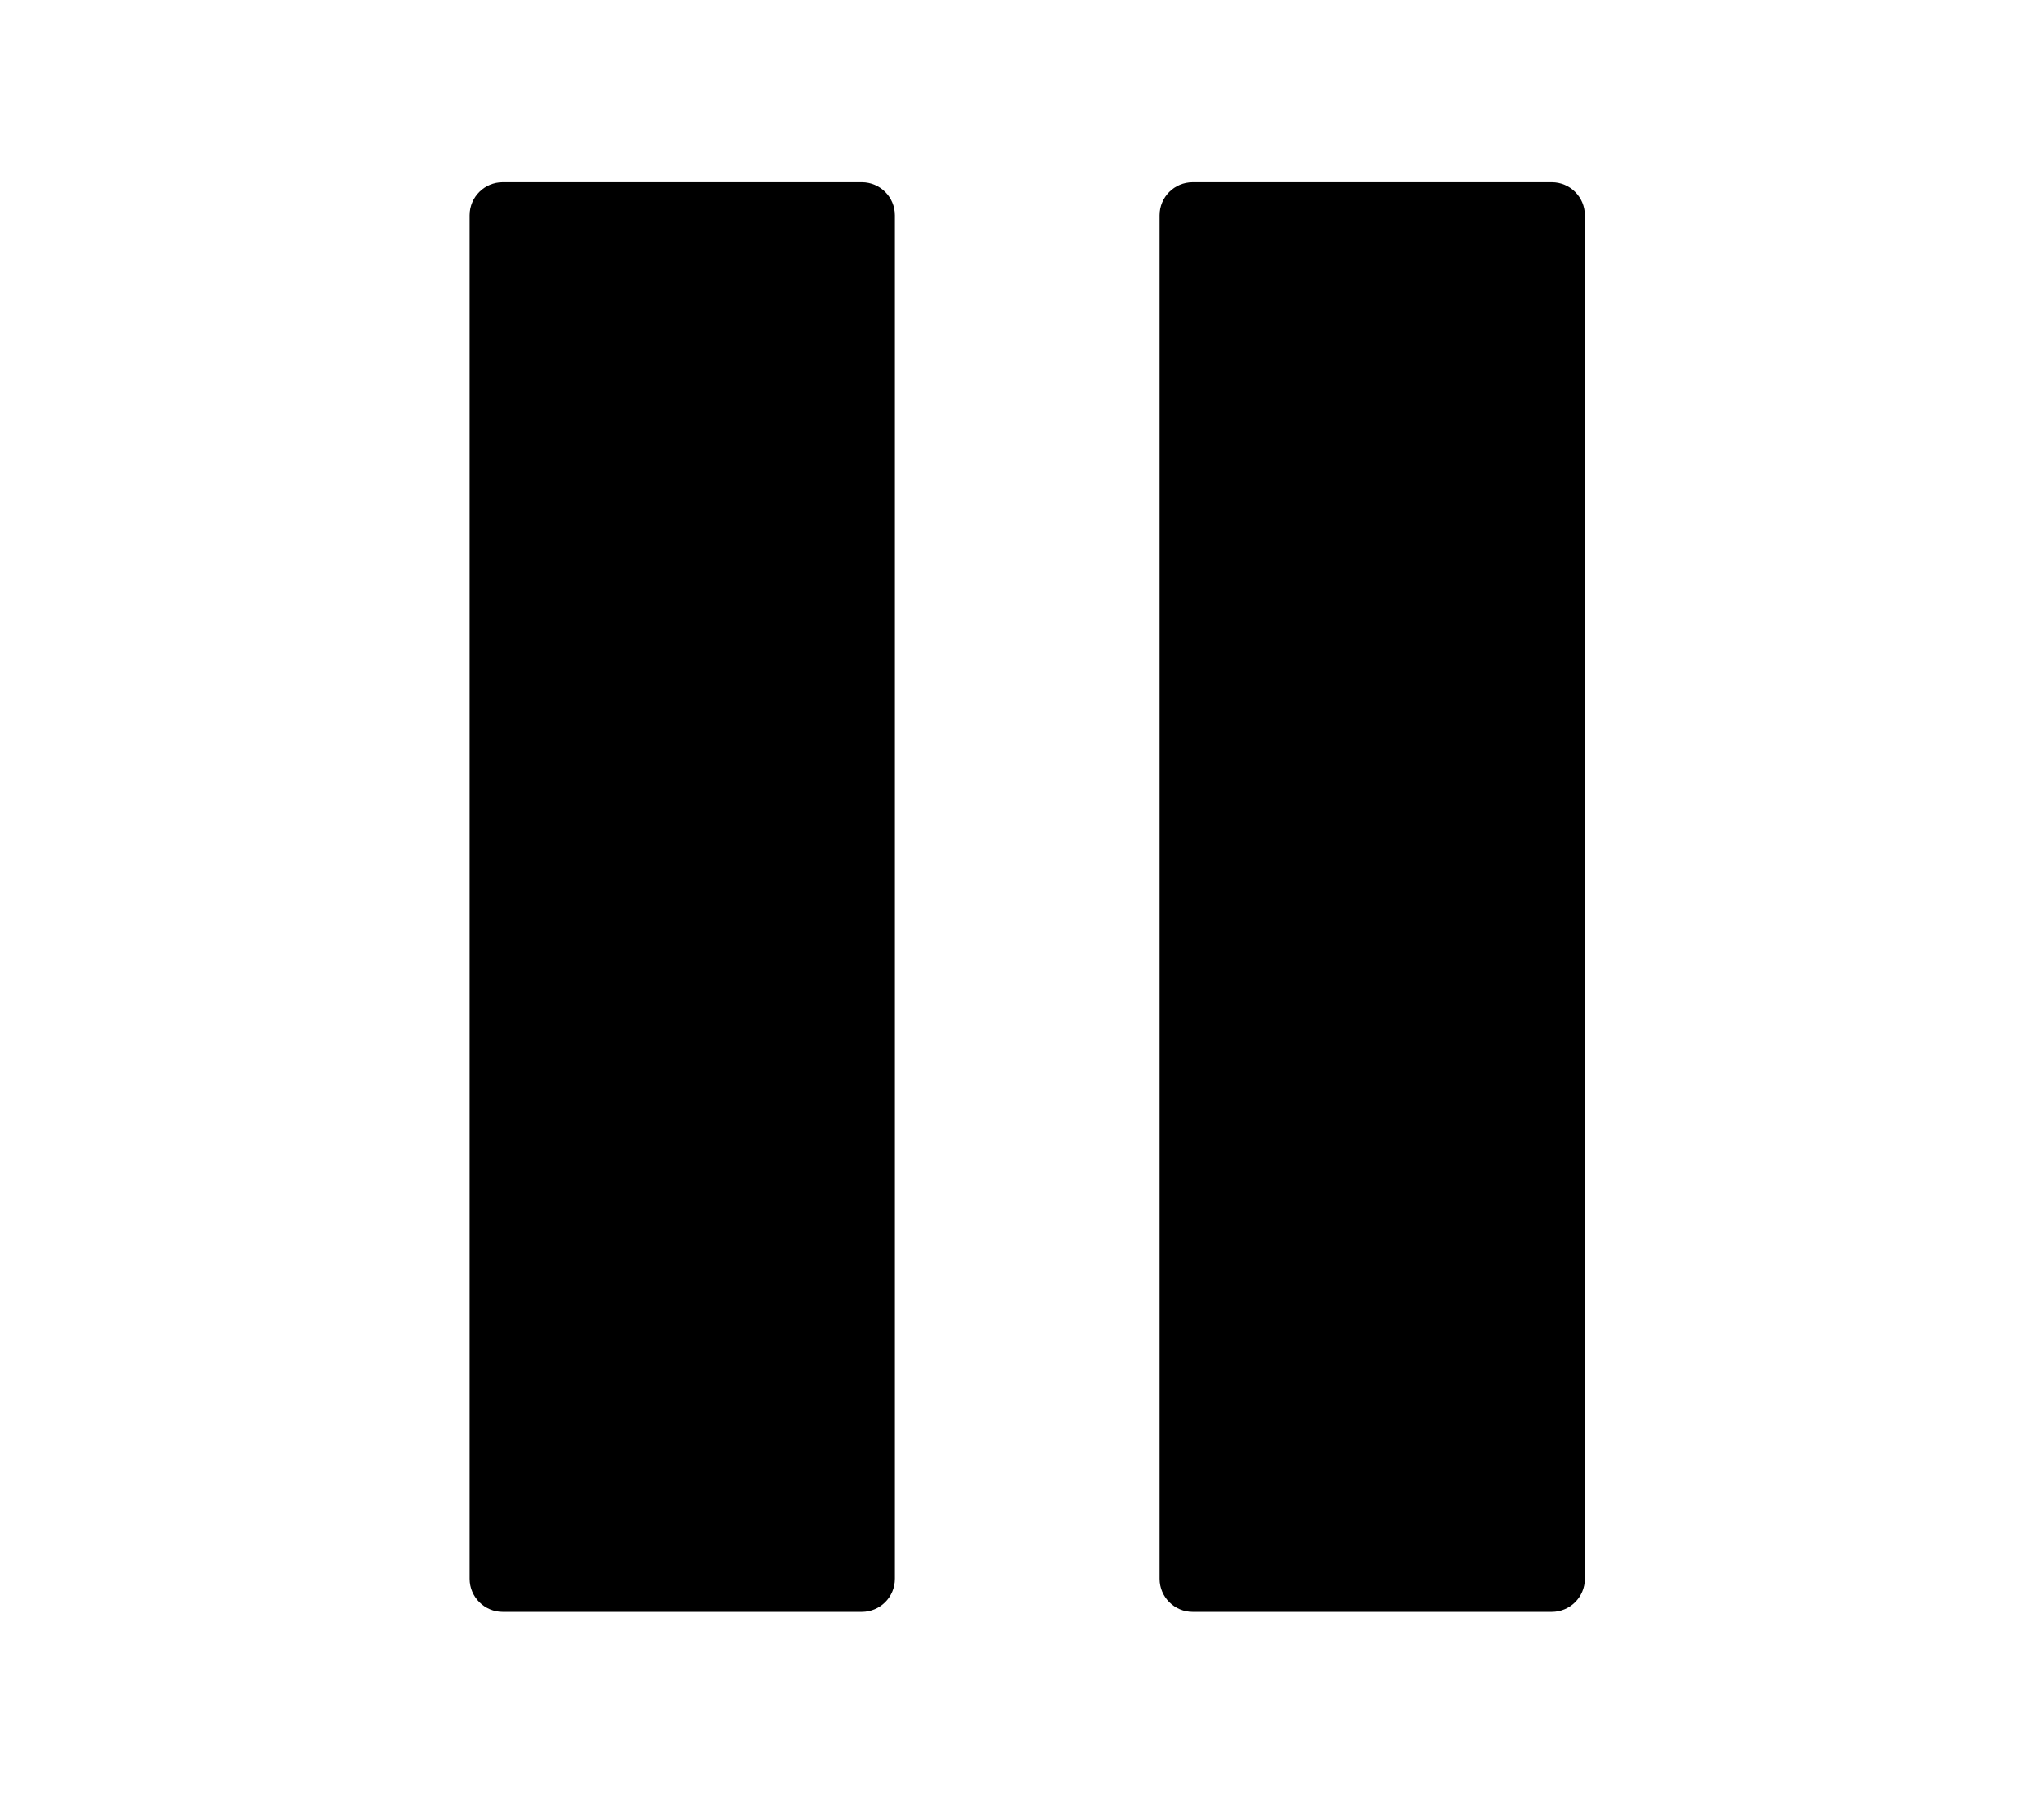
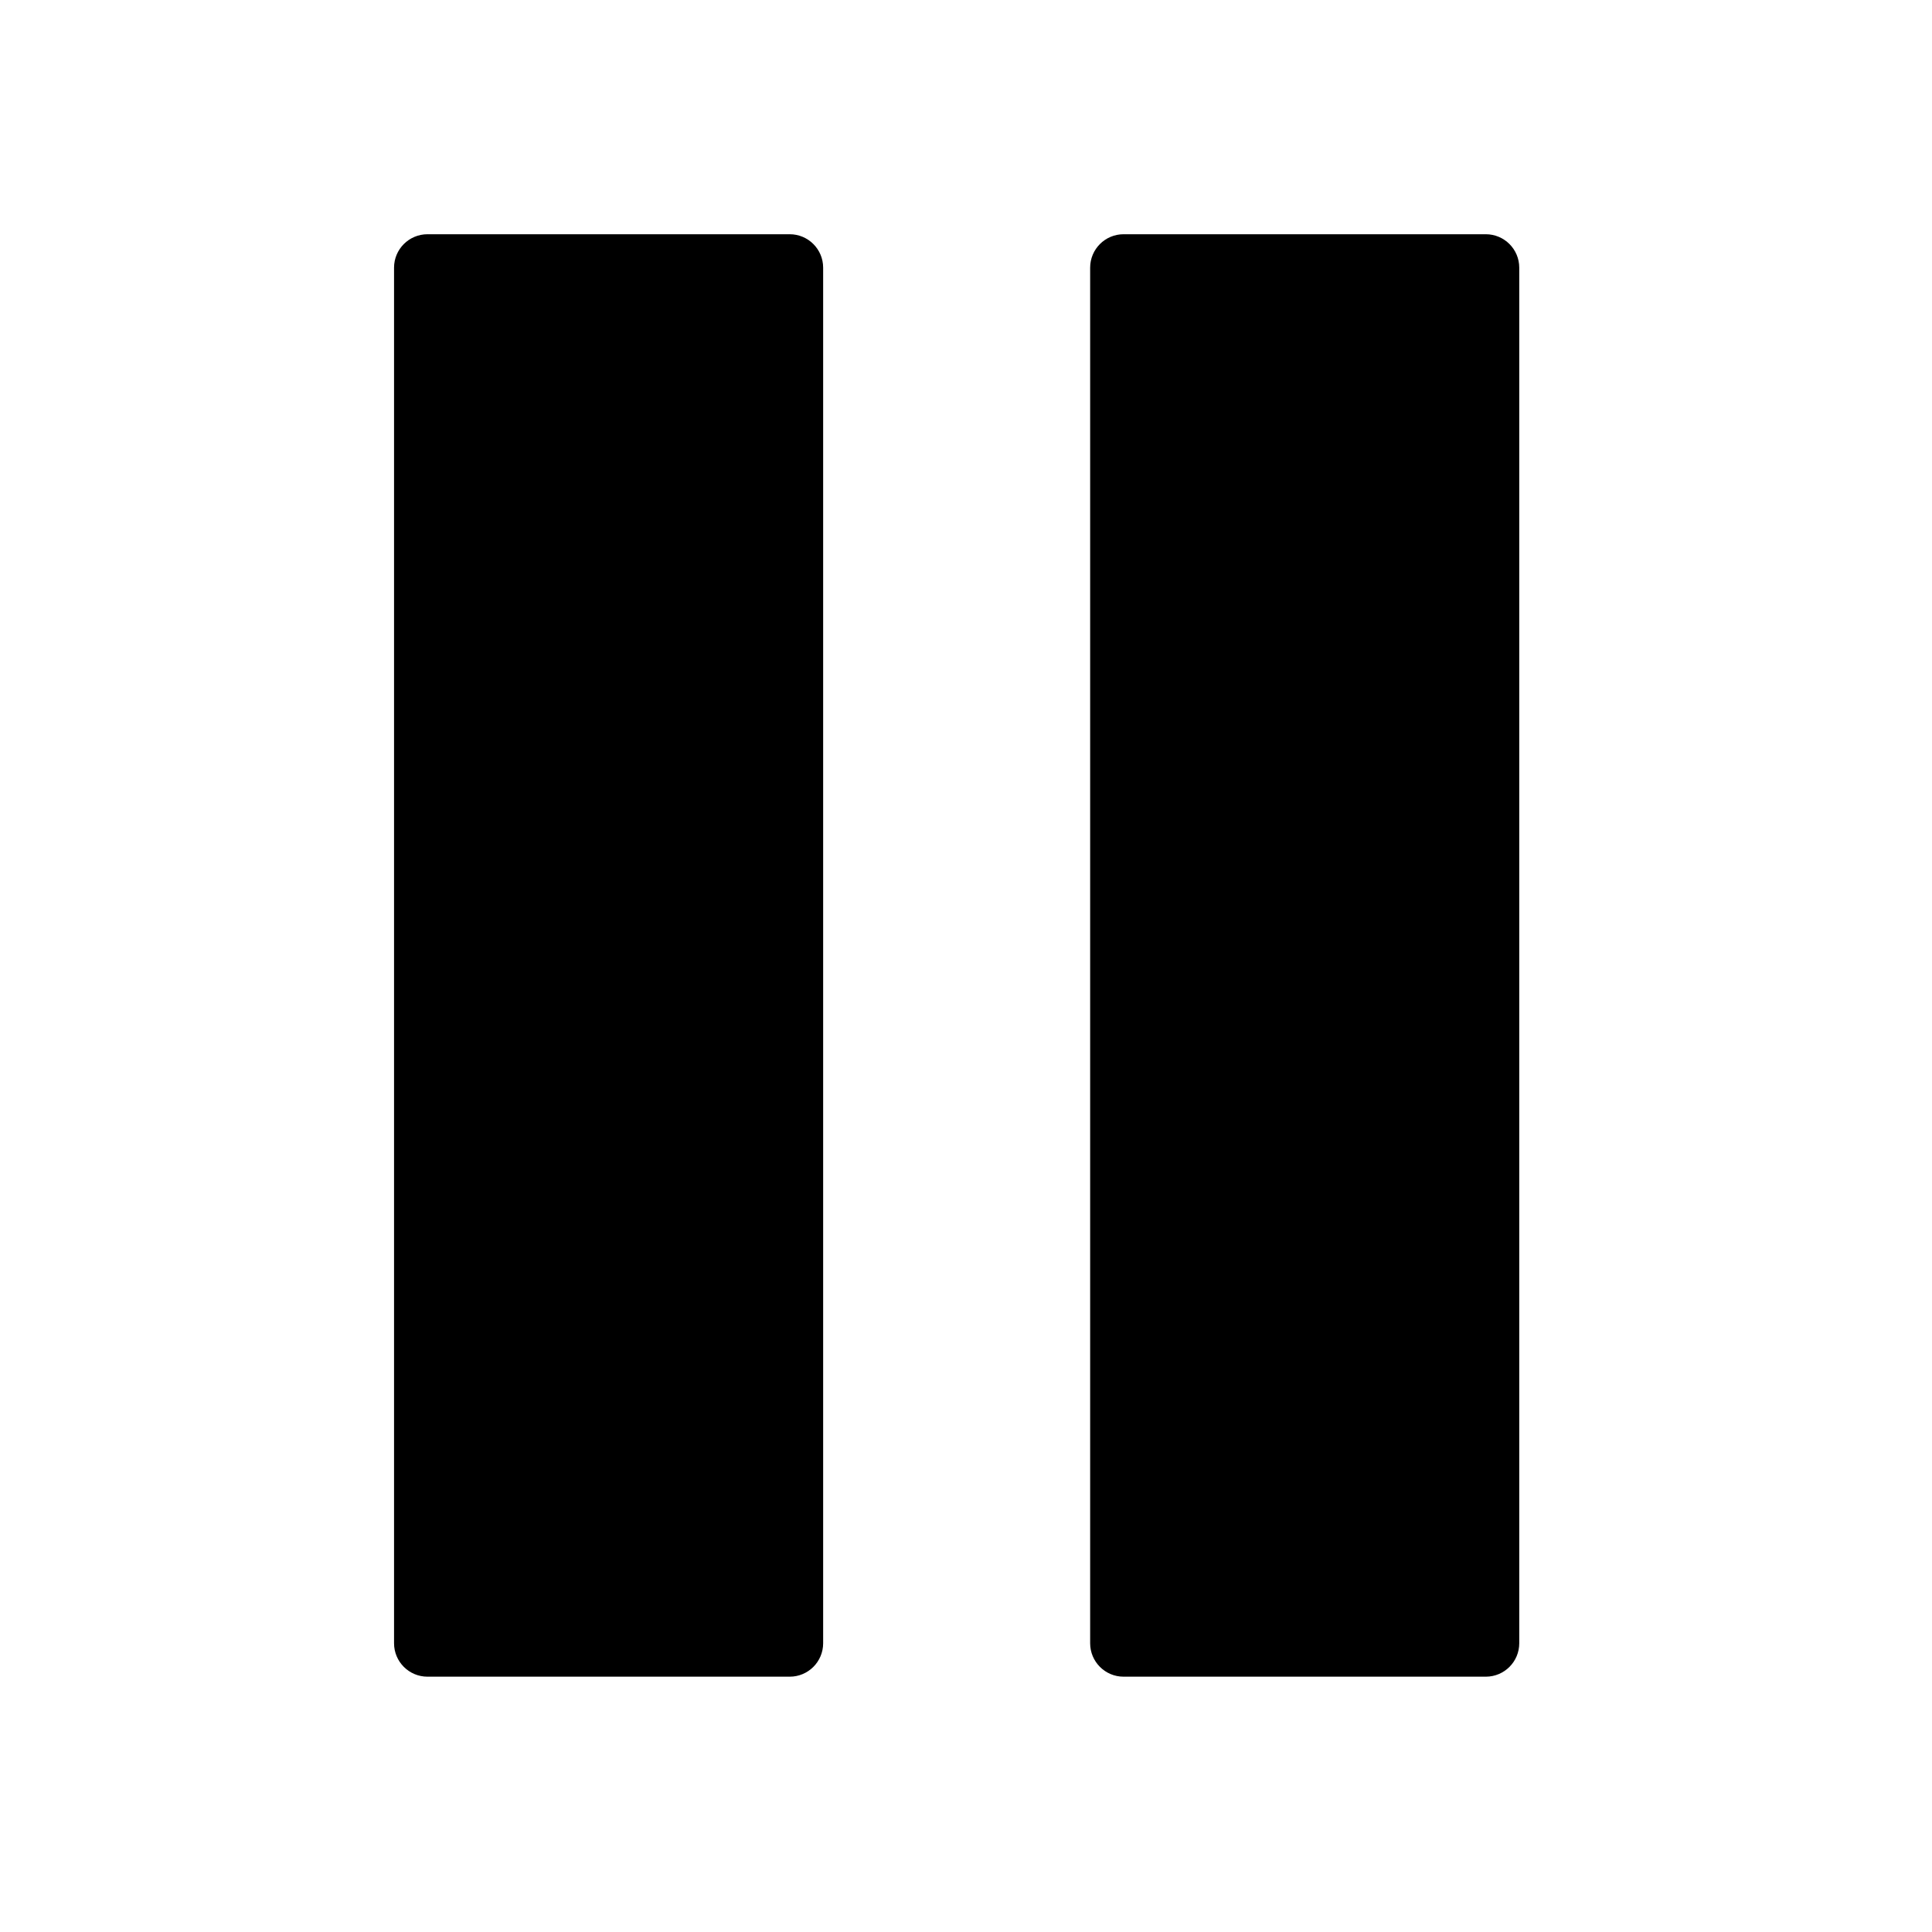
- <svg xmlns="http://www.w3.org/2000/svg" width="23.69mm" height="20.823mm" viewBox="0 0 23.69 20.823" version="1.1" id="svg1" xml:space="preserve">
+ <svg xmlns="http://www.w3.org/2000/svg" width="24mm" height="24mm" viewBox="0 0 24 24" version="1.1" id="svg1" xml:space="preserve">
  <defs id="defs1" />
  <g id="layer1" transform="translate(-1.826568,-3.881458)">
-     <g id="g4" transform="matrix(0.1919612,0,0,0.1919612,4.134238,4.680668)" style="stroke-width:1;stroke-dasharray:none;fill:currentColor;fill-opacity:1">
-       <path d="M 81.667,93.159 H 59.989 c -1.104,0 -2,-0.896 -2,-2 V 8.841 c 0,-1.104 0.896,-2 2,-2 h 21.678 c 1.104,0 2,0.896 2,2 v 82.318 c 0,1.105 -0.896,2 -2,2 z m -41.656,0 H 18.333 c -1.104,0 -2,-0.896 -2,-2 V 8.841 c 0,-1.104 0.896,-2 2,-2 h 21.678 c 1.104,0 2,0.896 2,2 v 82.318 c 0,1.105 -0.896,2 -2,2 z" id="path1-3" style="stroke-width:1;stroke-dasharray:none;fill:currentColor;fill-opacity:1" />
+     <g id="g4" transform="matrix(0.2075872,0,0,0.2075872,3.331048,5.371185)" style="fill:currentColor;fill-opacity:1;stroke-width:1;stroke-dasharray:none">
+       <path d="M 81.667,93.159 H 59.989 c -1.104,0 -2,-0.896 -2,-2 V 8.841 c 0,-1.104 0.896,-2 2,-2 h 21.678 c 1.104,0 2,0.896 2,2 v 82.318 c 0,1.105 -0.896,2 -2,2 z m -41.656,0 H 18.333 c -1.104,0 -2,-0.896 -2,-2 V 8.841 c 0,-1.104 0.896,-2 2,-2 h 21.678 c 1.104,0 2,0.896 2,2 v 82.318 c 0,1.105 -0.896,2 -2,2 z" id="path1-3" style="fill:currentColor;fill-opacity:1;stroke-width:1;stroke-dasharray:none" />
    </g>
  </g>
  <style type="text/css" id="style1">
	.st0{display:none;}
	.st1{display:inline;}
</style>
</svg>
